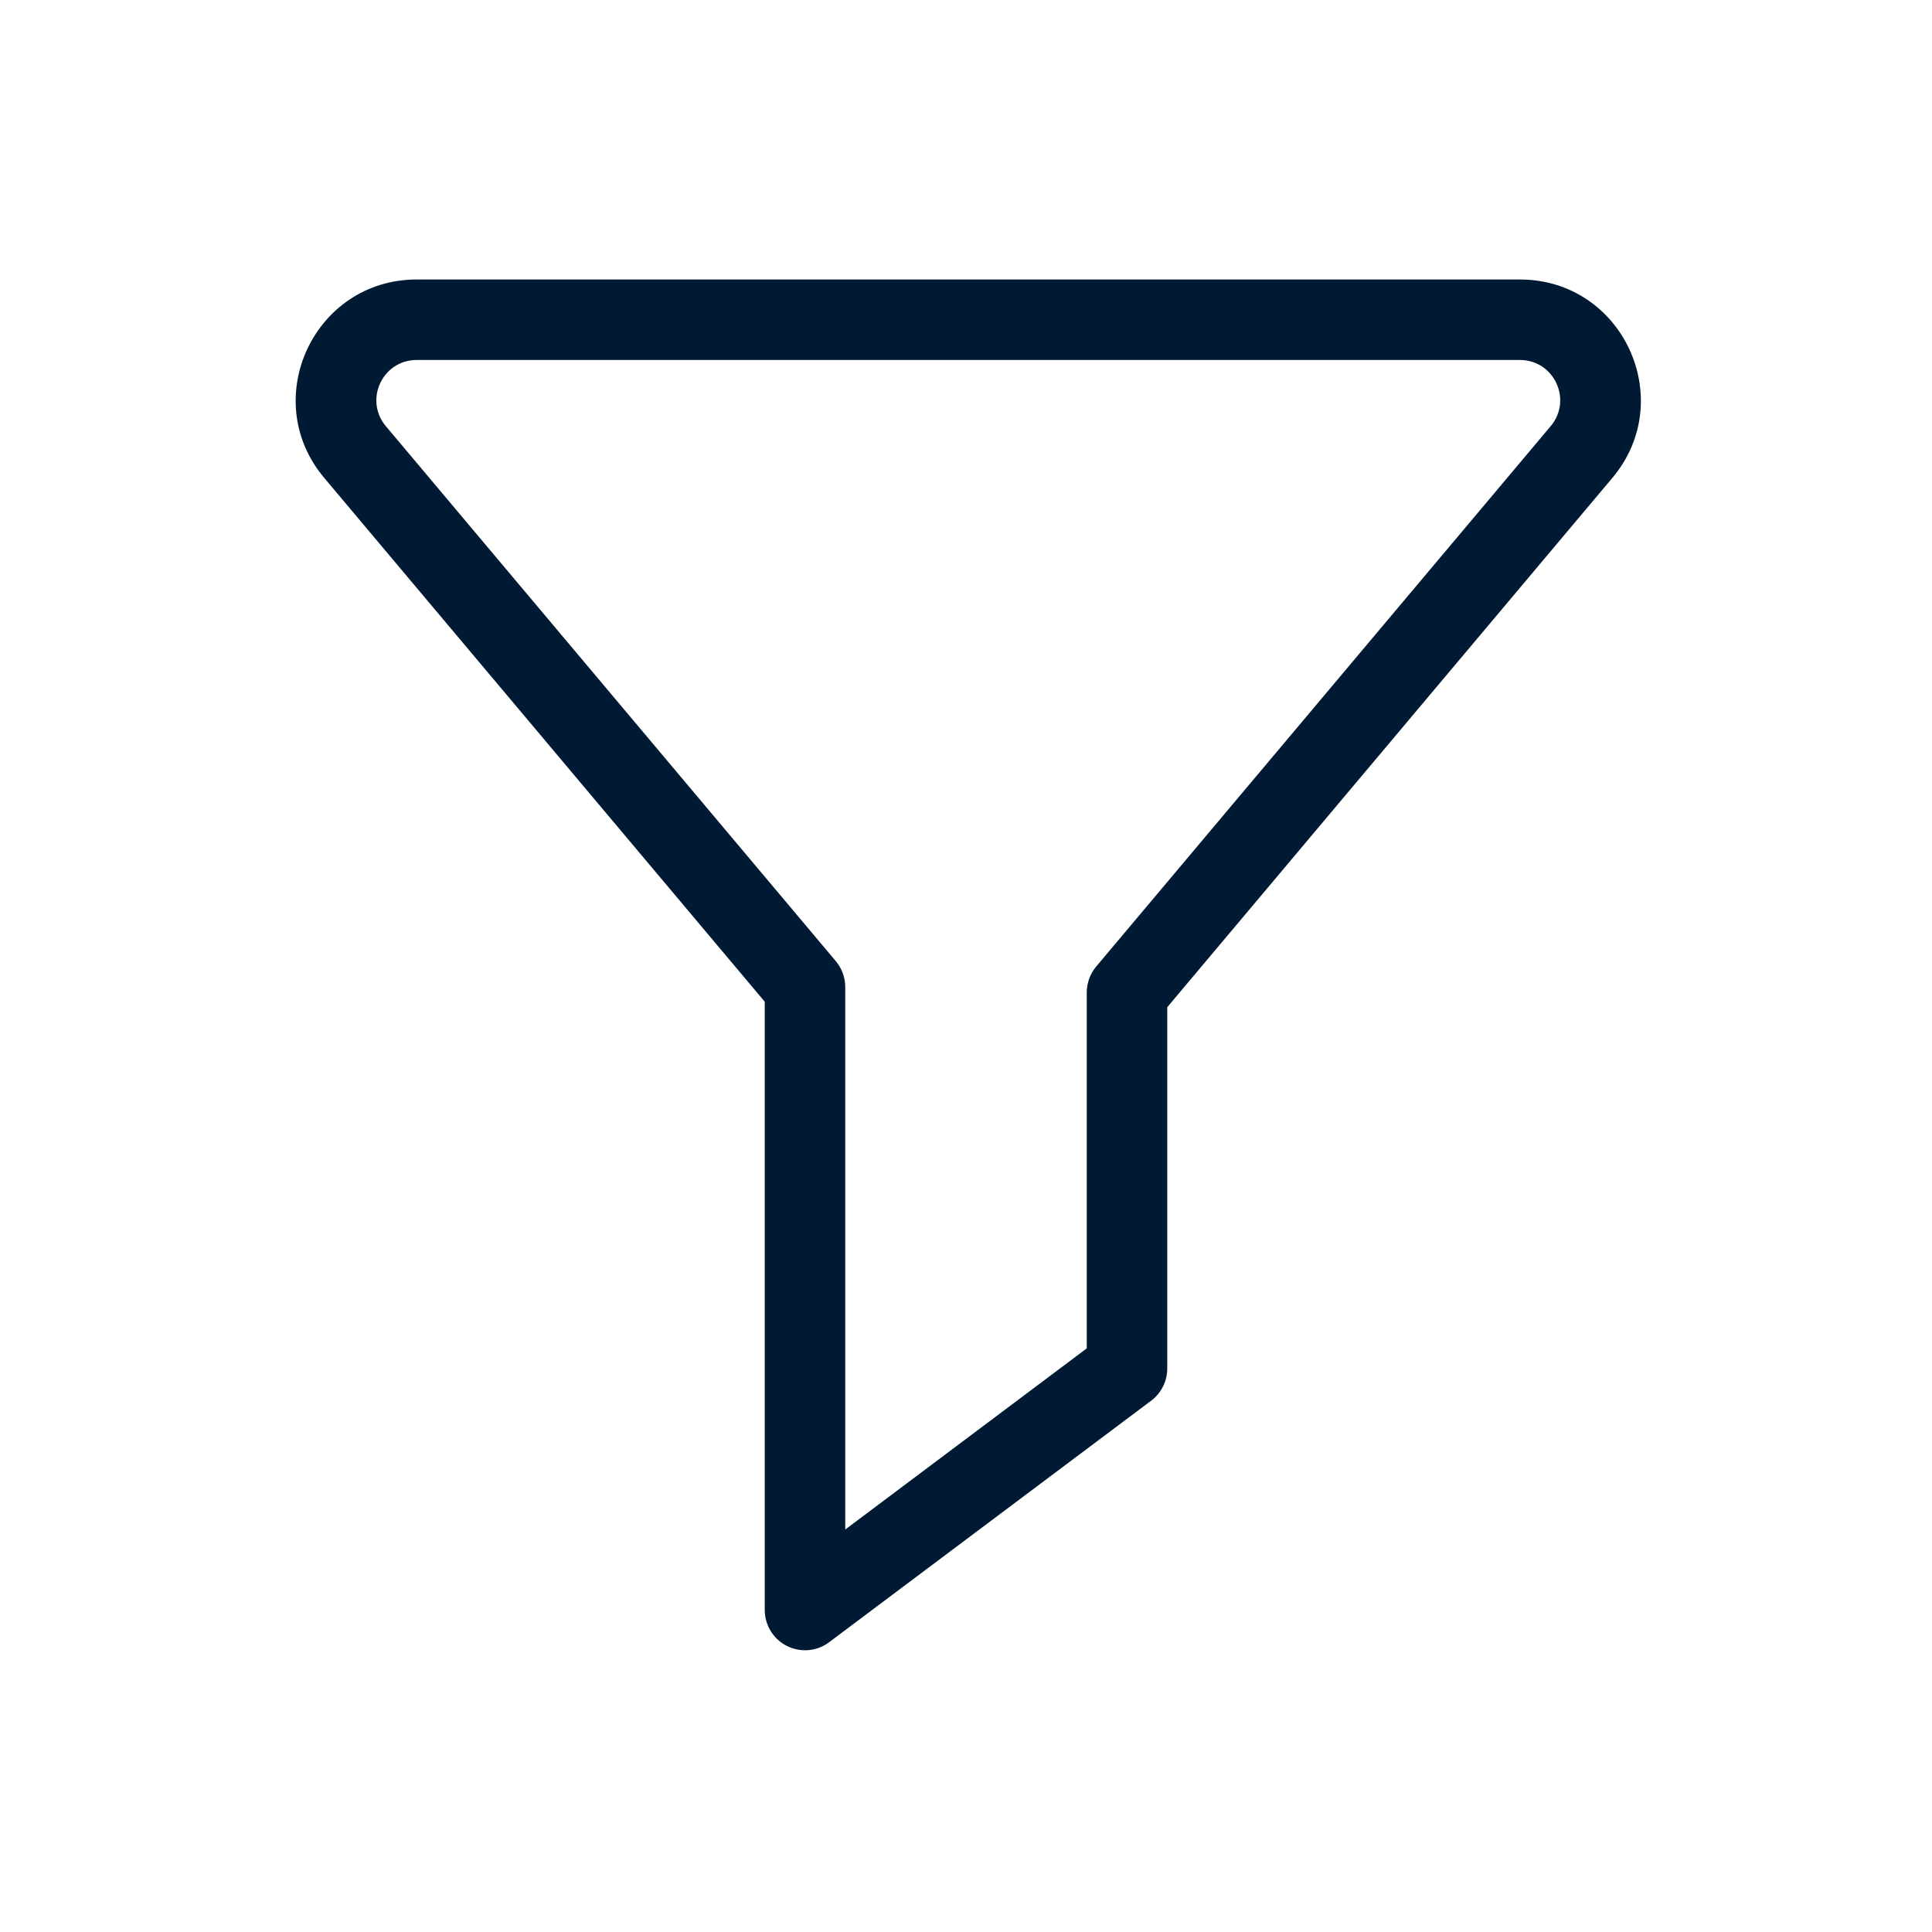
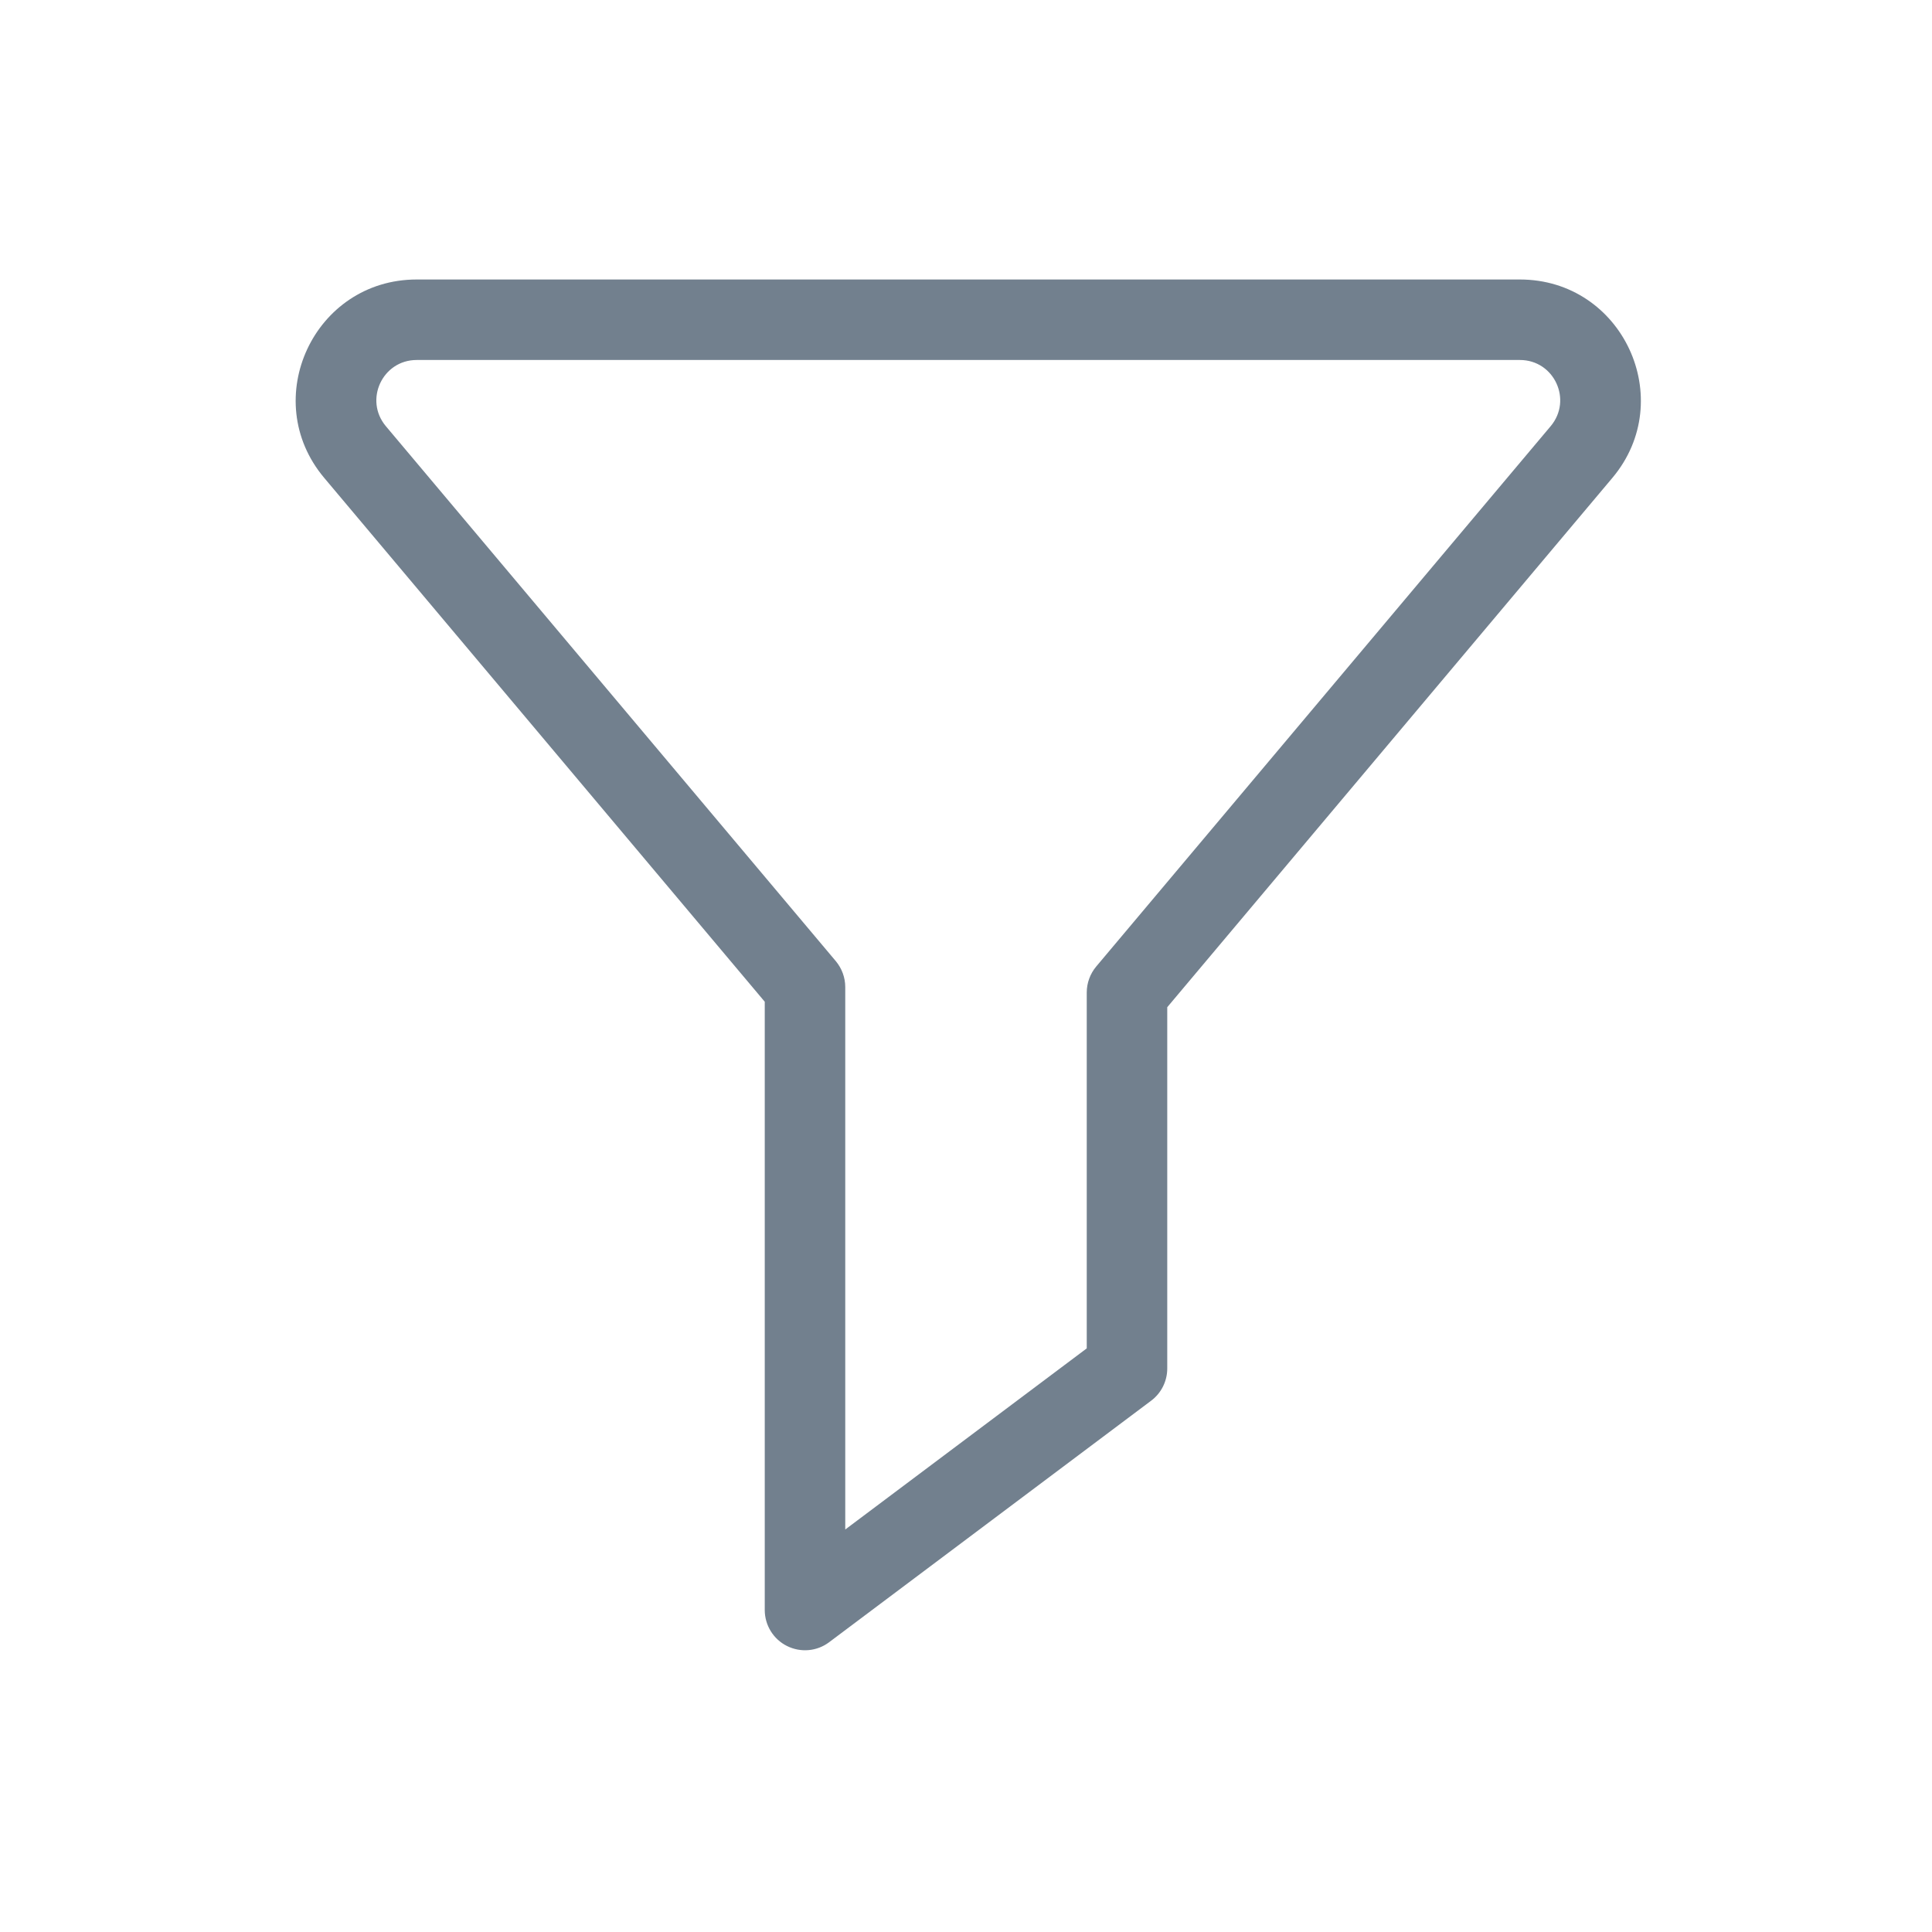
<svg xmlns="http://www.w3.org/2000/svg" width="24" height="24" viewBox="0 0 24 24" fill="none">
  <g id="filter">
-     <path id="Combined Shape" d="M10 12.261H10.5C10.5 12.144 10.458 12.03 10.383 11.94L10 12.261ZM4.411 5.615L4.793 5.294L4.411 5.615ZM19.646 5.615L19.263 5.294L19.646 5.615ZM14 12.329L13.617 12.007C13.542 12.097 13.5 12.211 13.5 12.329H14ZM14 17L14.3 17.4C14.426 17.306 14.5 17.157 14.5 17H14ZM10 20H9.5C9.5 20.189 9.607 20.363 9.776 20.447C9.946 20.532 10.149 20.514 10.3 20.4L10 20ZM10.383 11.94L4.793 5.294L4.028 5.937L9.617 12.583L10.383 11.94ZM4.793 5.294C4.52 4.968 4.751 4.472 5.176 4.472V3.472C3.901 3.472 3.207 4.962 4.028 5.937L4.793 5.294ZM5.176 4.472H18.881V3.472H5.176V4.472ZM18.881 4.472C19.306 4.472 19.537 4.968 19.263 5.294L20.029 5.937C20.849 4.962 20.156 3.472 18.881 3.472V4.472ZM19.263 5.294L13.617 12.007L14.383 12.651L20.029 5.937L19.263 5.294ZM13.5 12.329V17H14.5V12.329H13.5ZM13.7 16.6L9.7 19.6L10.3 20.4L14.3 17.4L13.7 16.6ZM10.5 20V12.261H9.5V20H10.5Z" fill="#001A33" />
+     <path id="Combined Shape" d="M10 12.261H10.5C10.5 12.144 10.458 12.03 10.383 11.94L10 12.261ZM4.411 5.615L4.793 5.294L4.411 5.615ZM19.646 5.615L19.263 5.294L19.646 5.615ZM14 12.329L13.617 12.007C13.542 12.097 13.5 12.211 13.5 12.329H14ZM14 17L14.3 17.4C14.426 17.306 14.5 17.157 14.5 17H14ZM10 20H9.5C9.5 20.189 9.607 20.363 9.776 20.447C9.946 20.532 10.149 20.514 10.3 20.4L10 20ZM10.383 11.94L4.793 5.294L4.028 5.937L9.617 12.583L10.383 11.94ZM4.793 5.294C4.52 4.968 4.751 4.472 5.176 4.472V3.472C3.901 3.472 3.207 4.962 4.028 5.937L4.793 5.294ZM5.176 4.472H18.881V3.472H5.176V4.472ZM18.881 4.472C19.306 4.472 19.537 4.968 19.263 5.294L20.029 5.937C20.849 4.962 20.156 3.472 18.881 3.472V4.472ZM19.263 5.294L13.617 12.007L14.383 12.651L20.029 5.937L19.263 5.294ZM13.5 12.329V17H14.5V12.329H13.5ZM13.7 16.6L9.7 19.6L10.3 20.4L14.3 17.4L13.7 16.6ZM10.5 20V12.261H9.5V20H10.5Z" fill="#72808E" />
  </g>
</svg>
